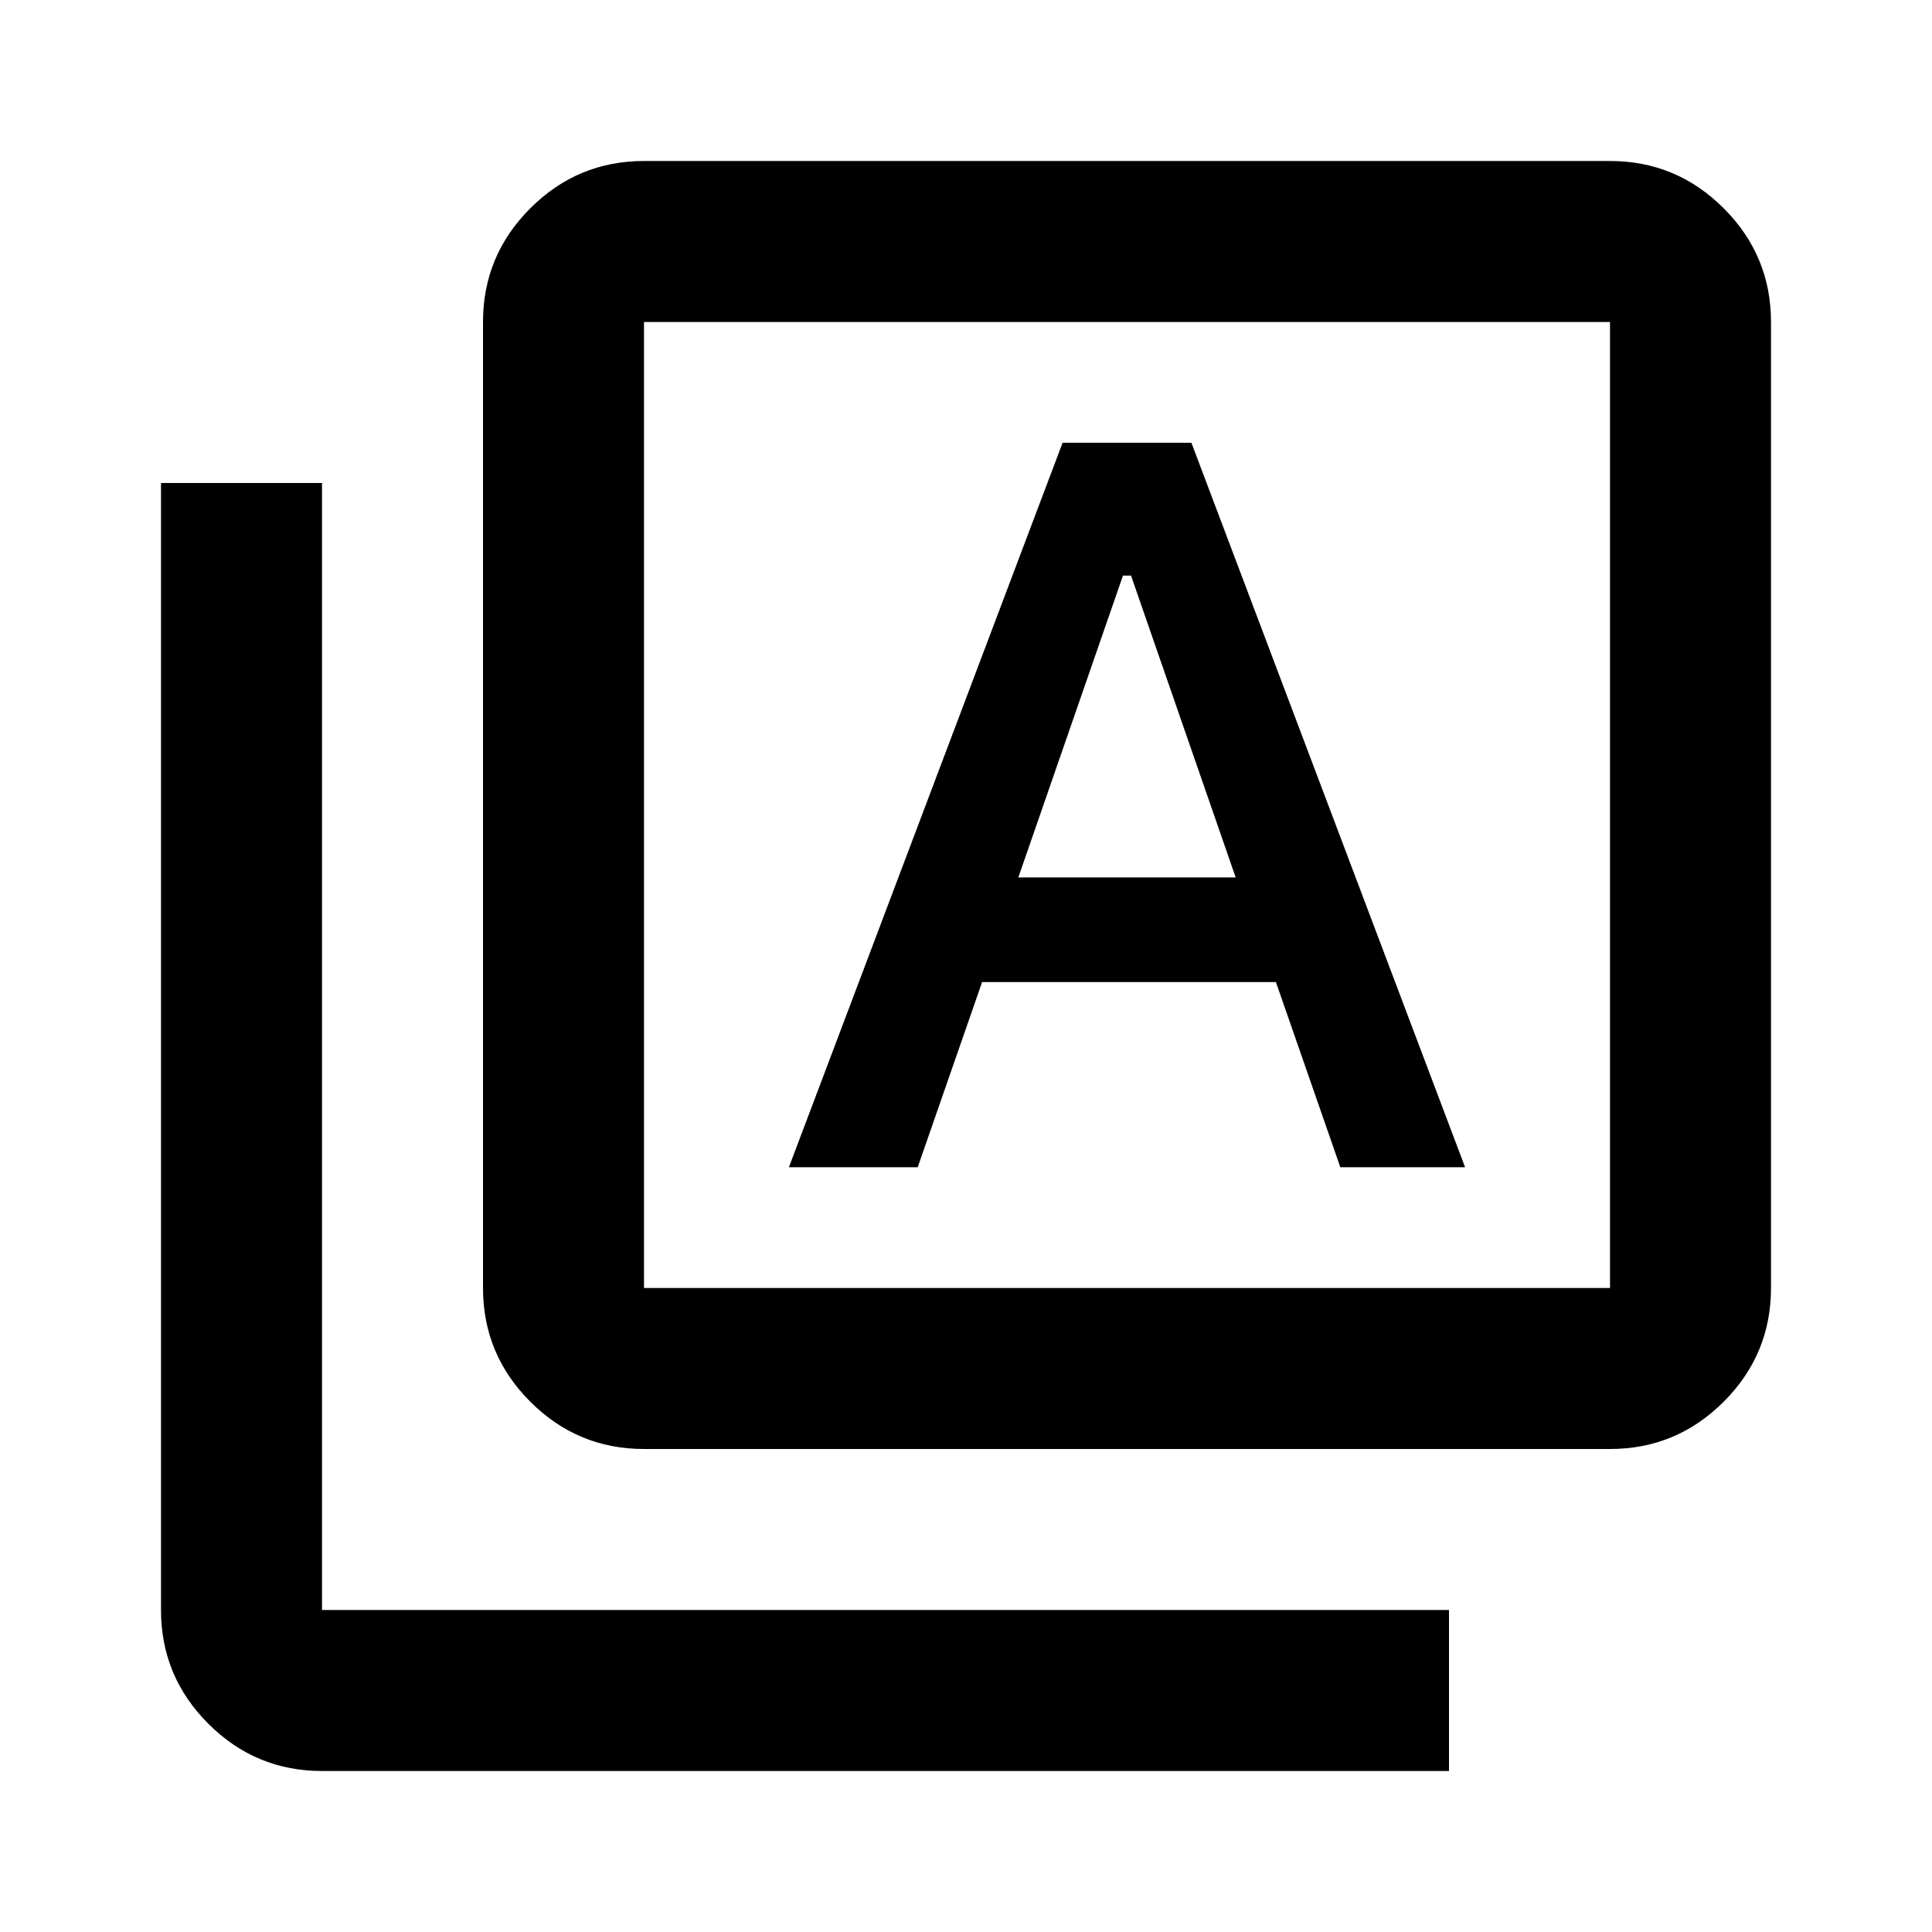
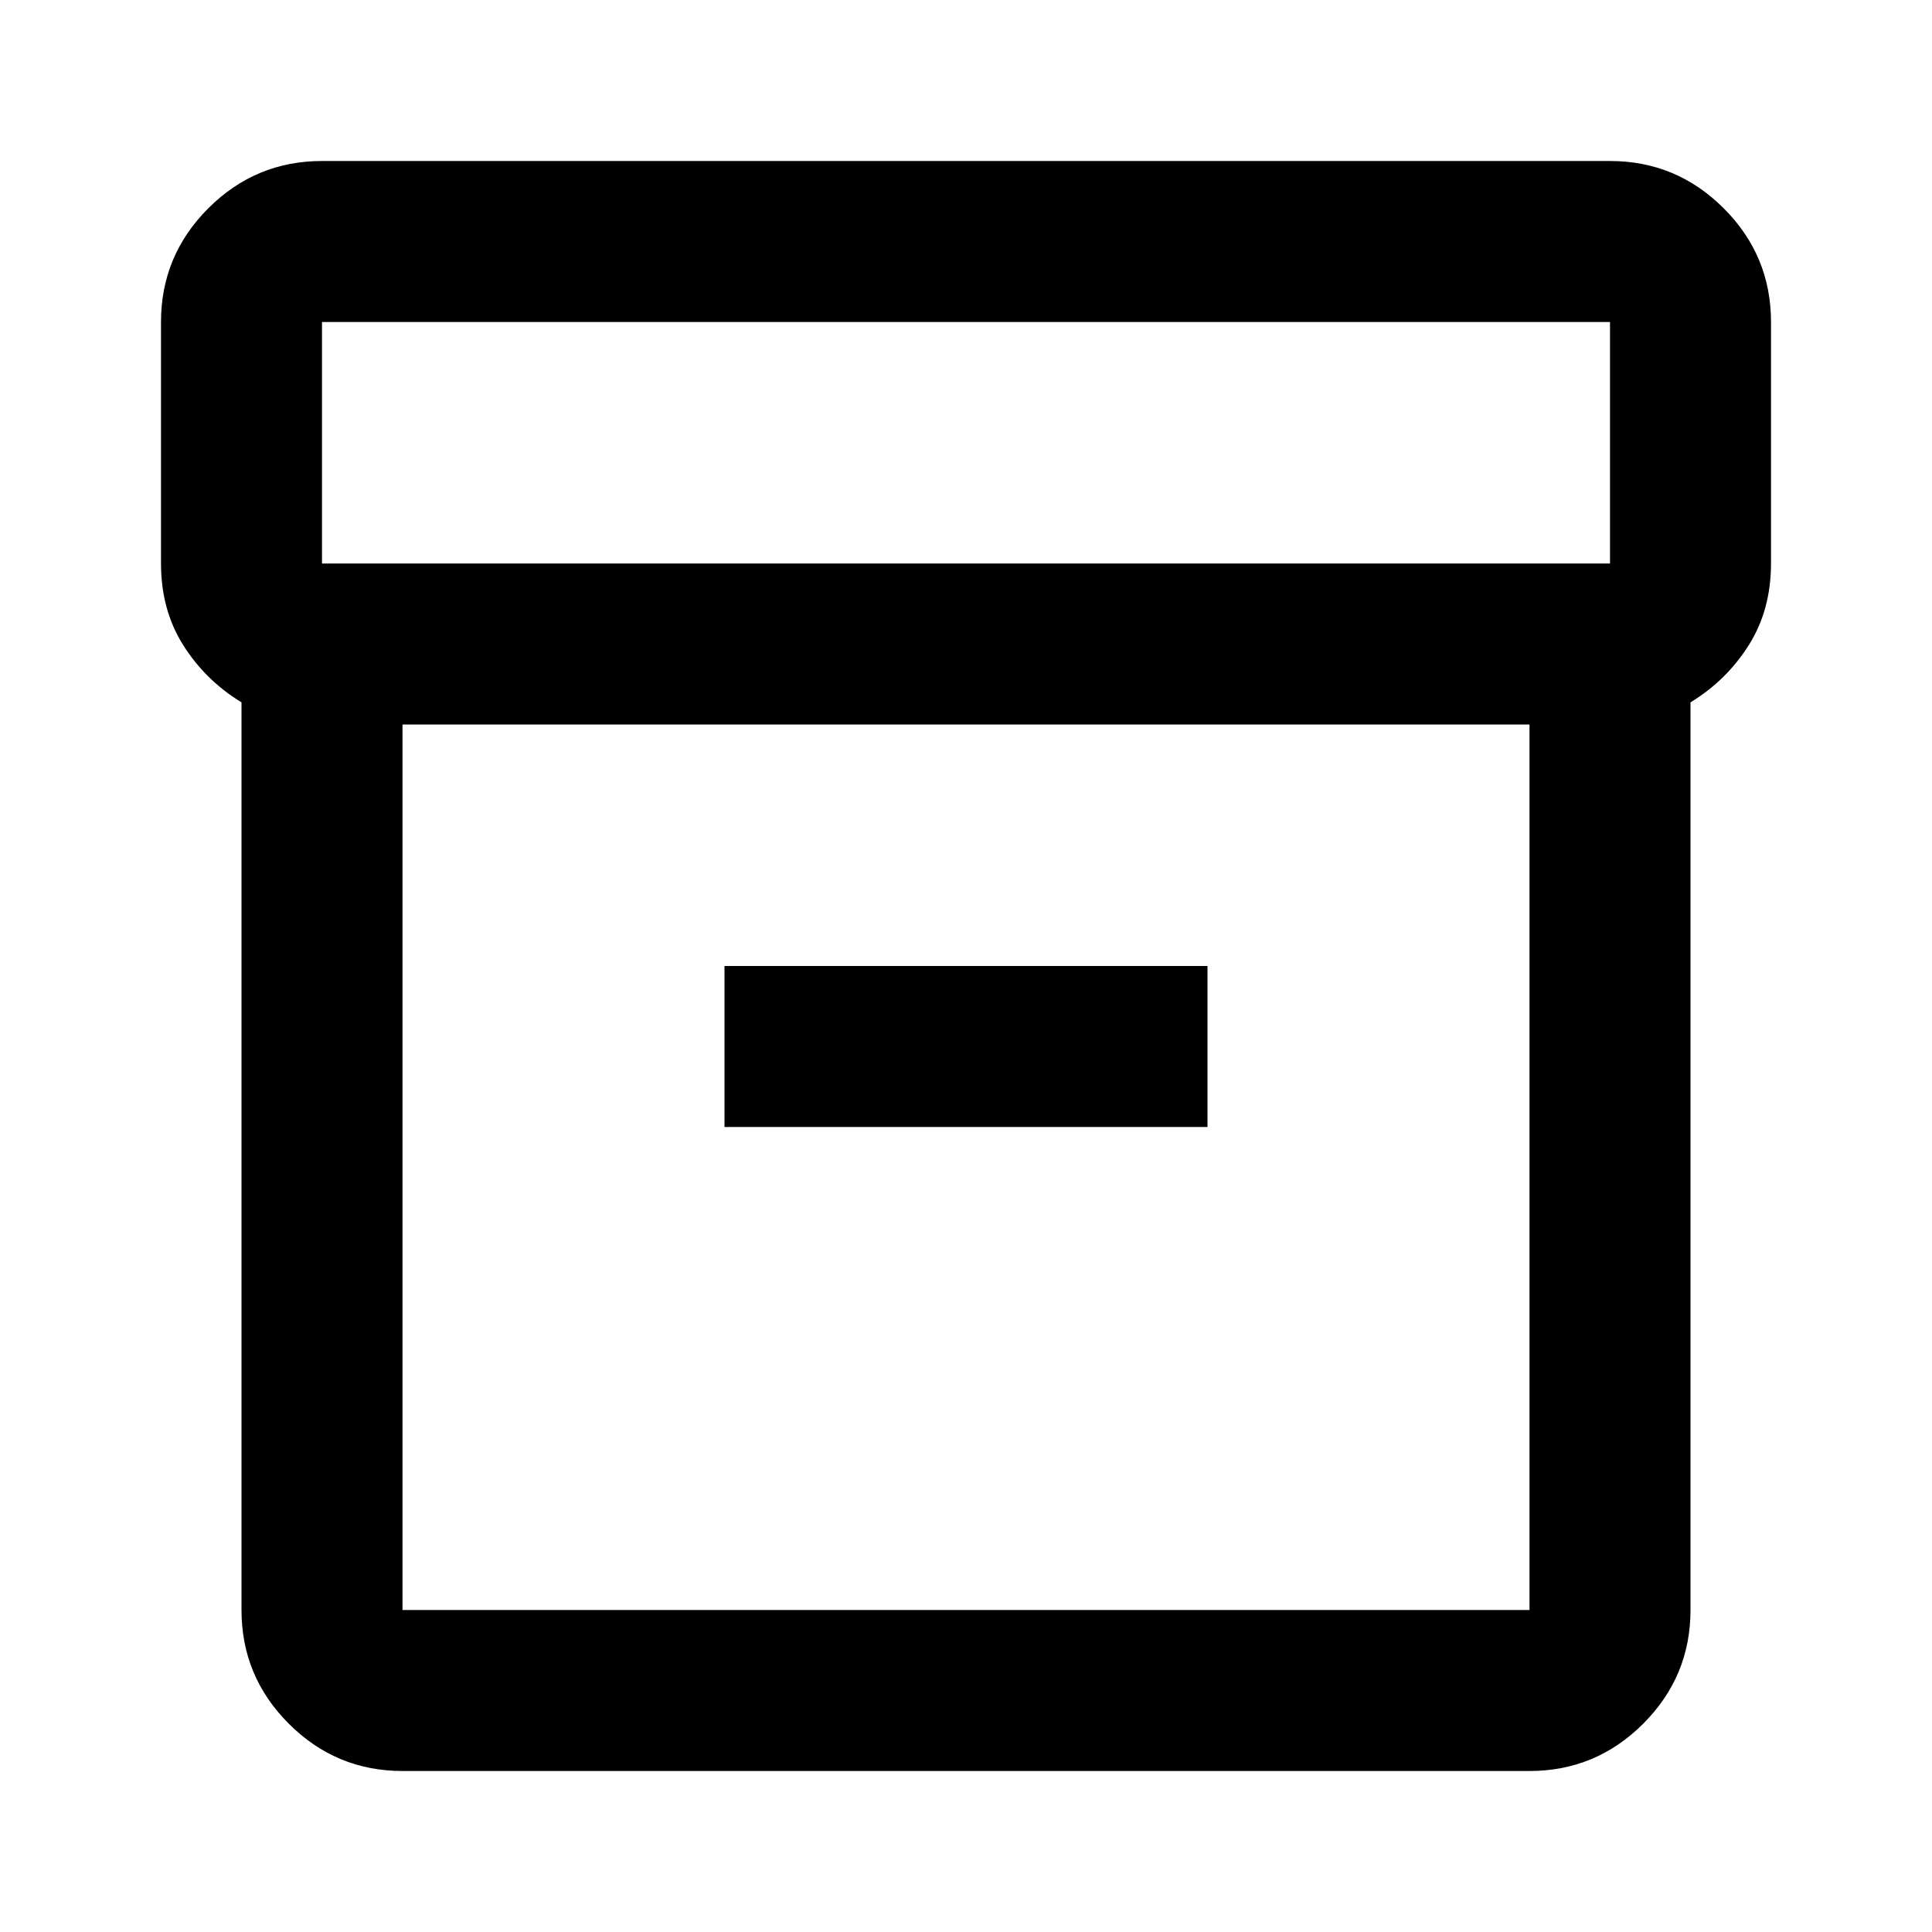
<svg xmlns="http://www.w3.org/2000/svg" viewBox="0 -960 960 960">
-   <path d="M392-380h64l32-92h146l32 92h62L592-740h-64L392-380Zm114-144 52-150h4l52 150H506ZM320-240q-33 0-56.5-23.5T240-320v-480q0-33 23.5-56.5T320-880h480q33 0 56.5 23.5T880-800v480q0 33-23.5 56.5T800-240H320Zm0-80h480v-480H320v480ZM160-80q-33 0-56.5-23.5T80-160v-560h80v560h560v80H160Zm160-720v480-480Z" />
+   <path d="M200-80q-33 0-56.5-23.5T120-160v-451q-18-11-29-28.5T80-680v-120q0-33 23.5-56.5T160-880h640q33 0 56.5 23.5T880-800v120q0 23-11 40.5T840-611v451q0 33-23.5 56.5T760-80H200Zm0-520v440h560v-440H200Zm-40-80h640v-120H160v120Zm200 280h240v-80H360v80Zm120 20Z" />
</svg>
